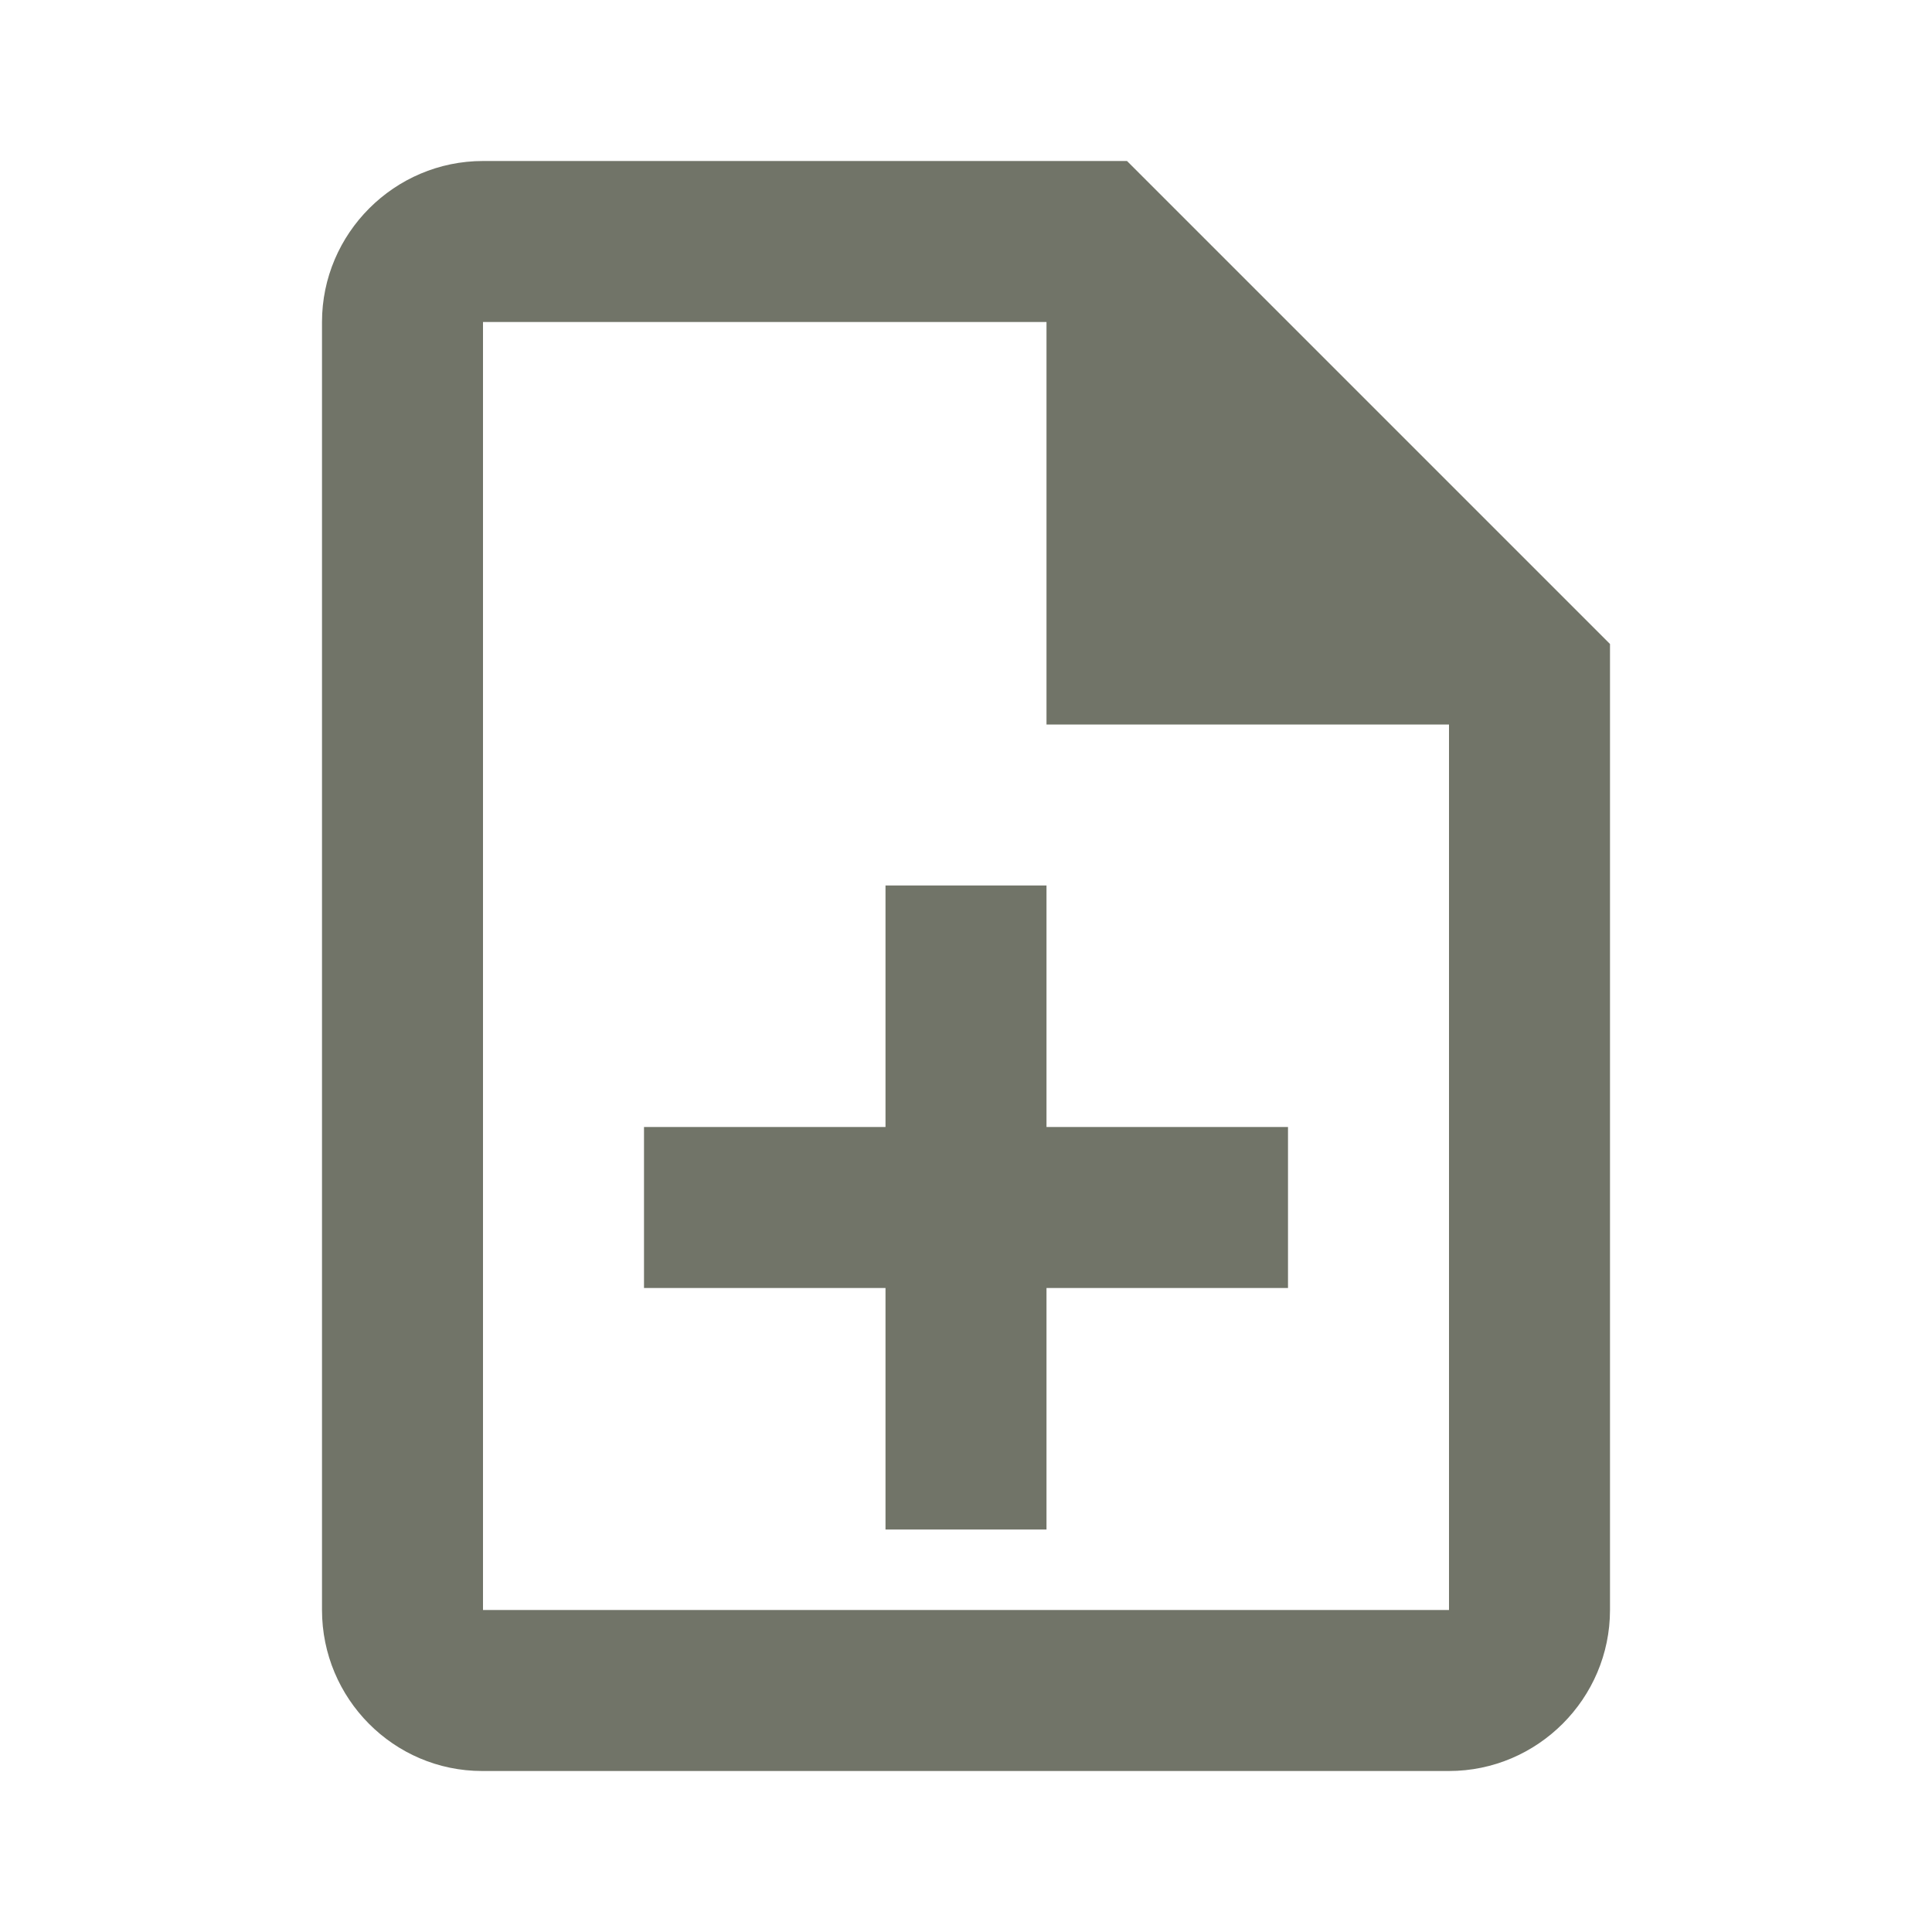
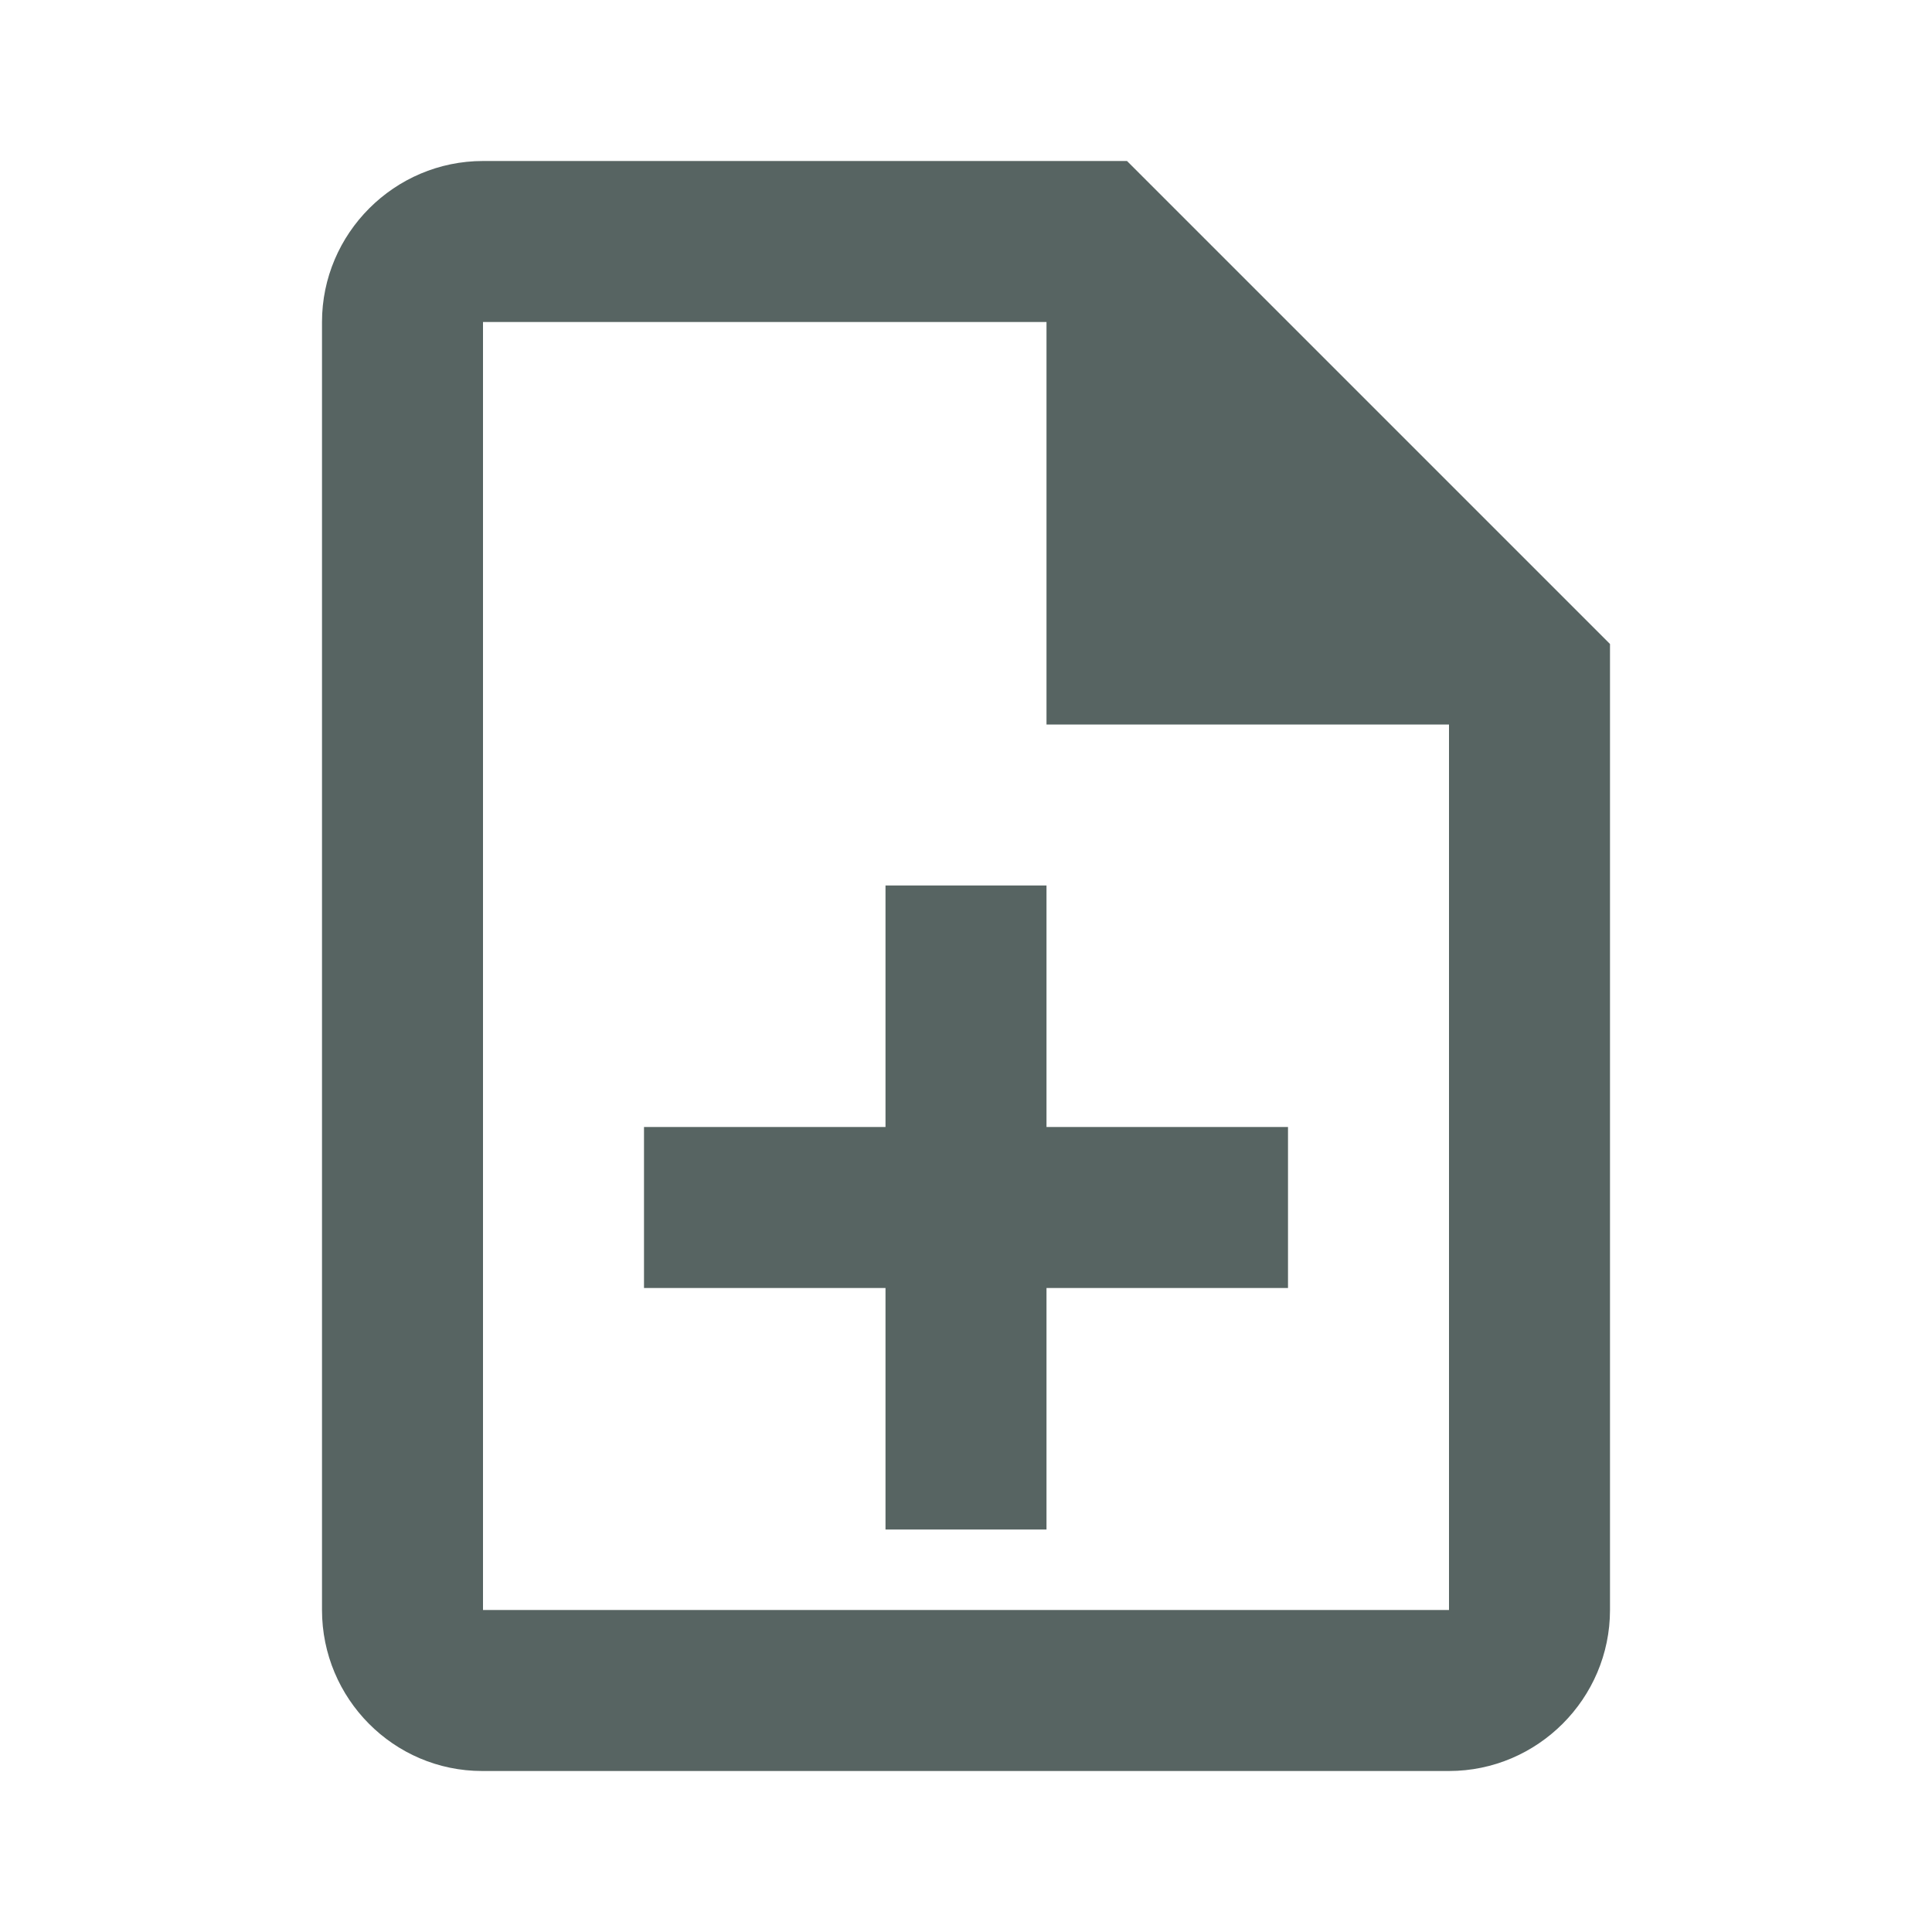
- <svg xmlns="http://www.w3.org/2000/svg" fill="#717468" width="24" height="24" viewBox="0 0 24 24">
+ <svg xmlns="http://www.w3.org/2000/svg" fill="#576462" width="24" height="24" viewBox="0 0 24 24">
  <path fill="none" d="M0 0h24v24H0V0z" />
  <path d="M13 11h-2v3H8v2h3v3h2v-3h3v-2h-3zm1-9H6c-1.1 0-2 .9-2 2v16c0 1.1.89 2 1.99 2H18c1.1 0 2-.9 2-2V8l-6-6zm4 18H6V4h7v5h5v11z" />
</svg>
